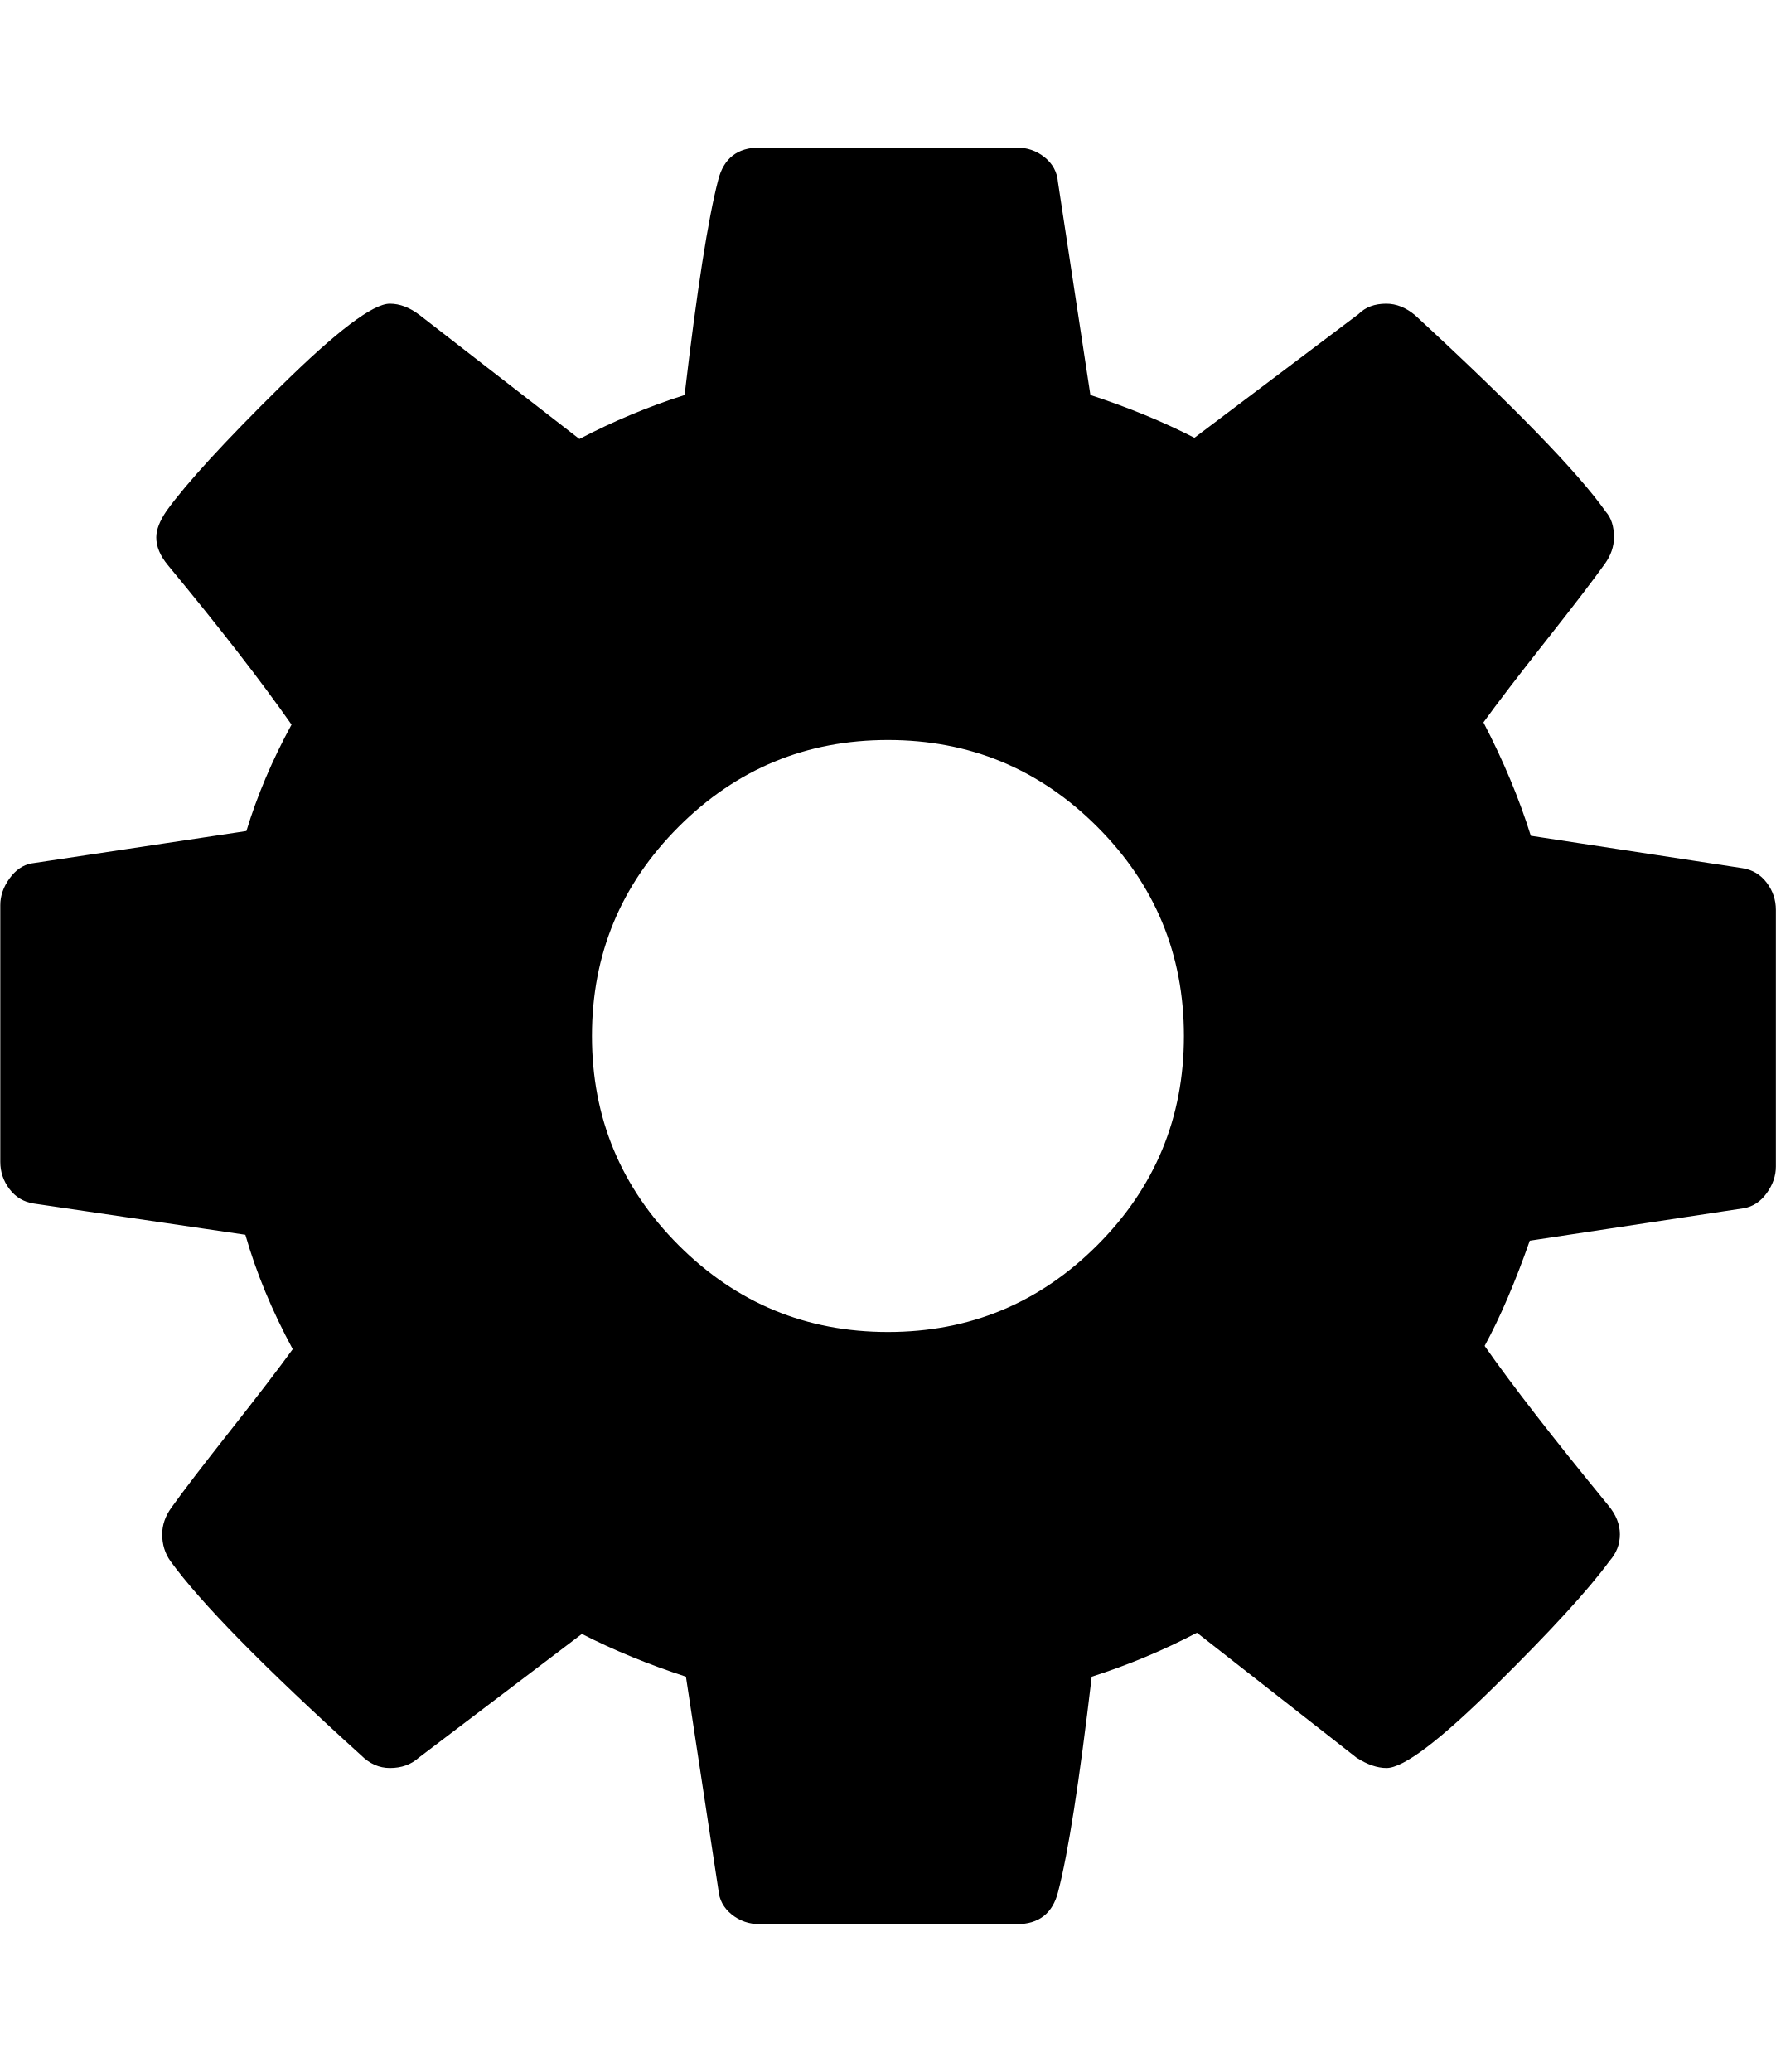
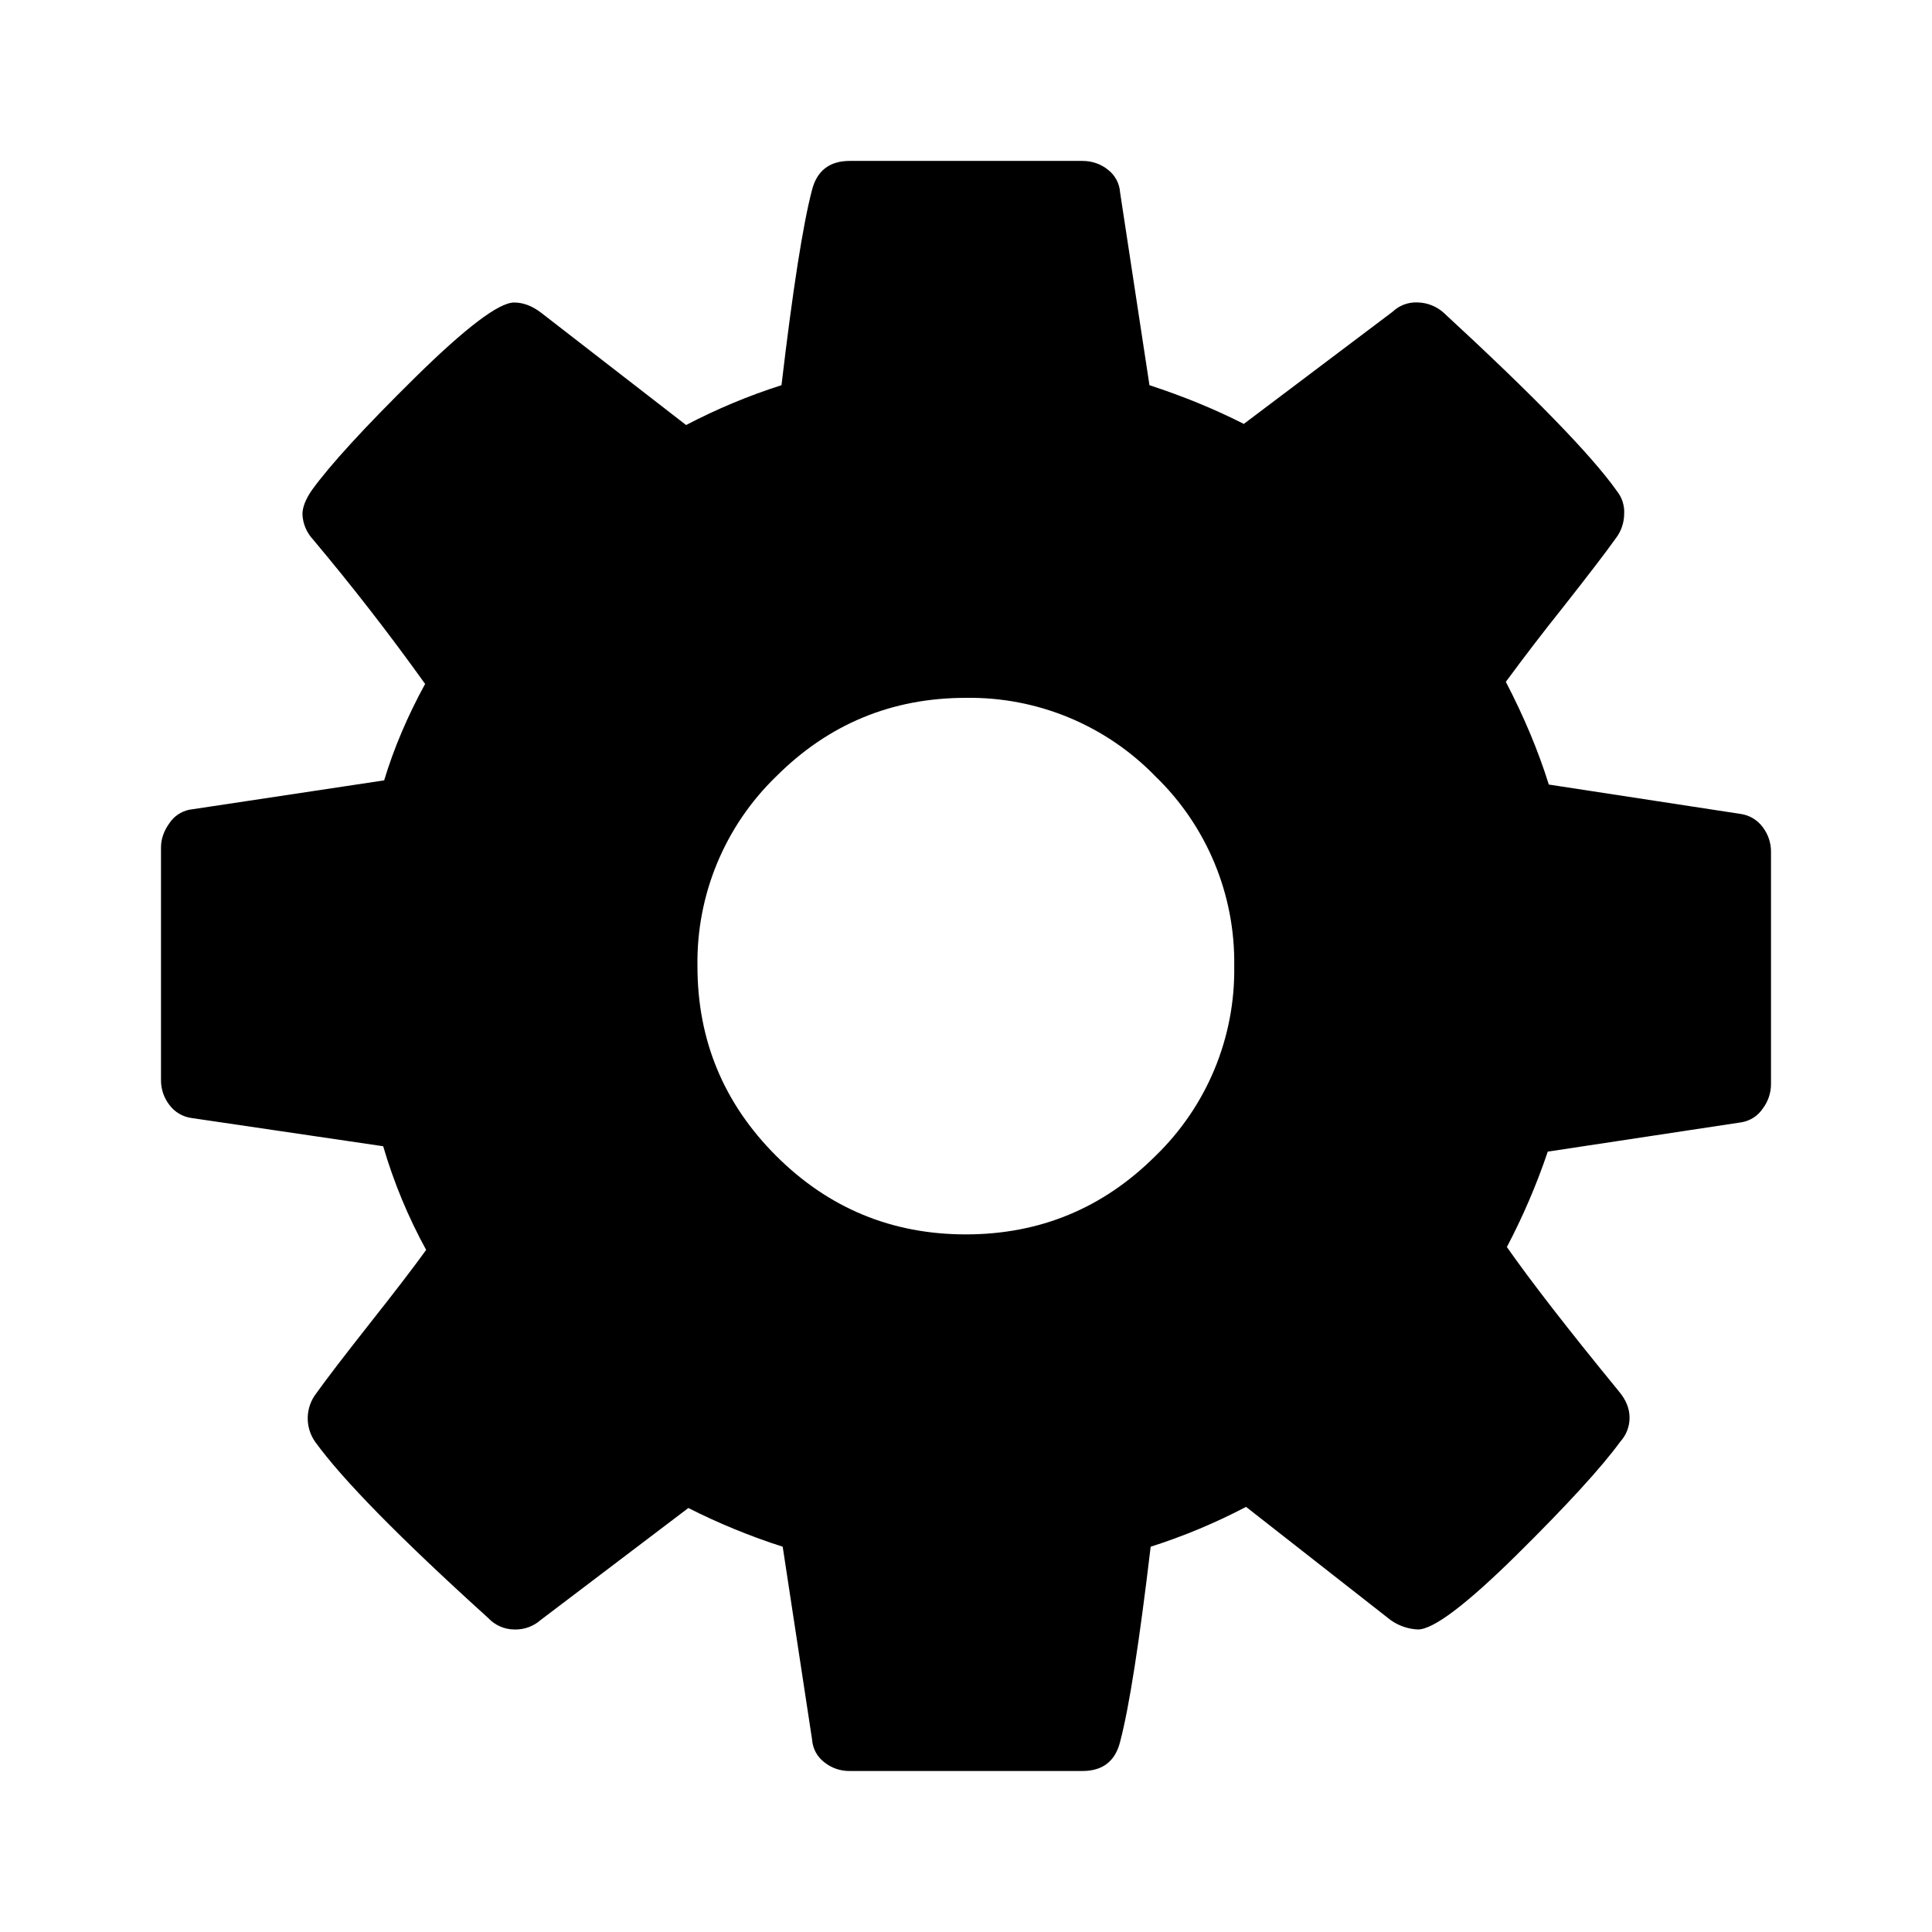
- <svg xmlns="http://www.w3.org/2000/svg" width="12" height="14" viewBox="0 0 12 14">
-   <path d="M8 7q0-.828-.586-1.414T6 5t-1.414.586T4 7t.586 1.414T6 9t1.414-.586T8 7zm4-.852v1.734q0 .094-.062.18t-.156.102l-1.445.219q-.148.422-.305.711.273.391.836 1.078.078.094.078.195t-.07.18q-.211.289-.773.844t-.734.555q-.094 0-.203-.07l-1.078-.844q-.344.18-.711.297-.125 1.062-.227 1.453-.055.219-.281.219H5.135q-.109 0-.191-.066t-.09-.168l-.219-1.438q-.383-.125-.703-.289l-1.102.836q-.078.07-.195.07-.109 0-.195-.086-.984-.891-1.289-1.313-.055-.078-.055-.18 0-.094.062-.18.117-.164.398-.52t.422-.551q-.211-.391-.32-.773l-1.43-.211q-.102-.016-.164-.098T.002 7.85V6.116q0-.094.062-.18t.148-.102l1.453-.219q.109-.359.305-.719-.312-.445-.836-1.078-.078-.094-.078-.187 0-.078.07-.18.203-.281.77-.84t.738-.559q.102 0 .203.078l1.078.836q.344-.18.711-.297.125-1.062.227-1.453.055-.219.281-.219h1.734q.109 0 .191.066t.09.168l.219 1.438q.383.125.703.289l1.109-.836q.07-.07.187-.07.102 0 .195.078 1.008.93 1.289 1.328.055.062.055.172 0 .094-.062.18-.117.164-.398.52t-.422.551q.203.391.32.766l1.43.219q.102.016.164.098t.062.184z" />
+ <svg xmlns="http://www.w3.org/2000/svg" width="16" height="16" viewBox="0 0 24 24">
+   <path d="M15.332 12.002a3.21 3.21 0 0 0-.977-2.356 3.213 3.213 0 0 0-2.357-.977c-.92 0-1.706.326-2.357.977a3.21 3.21 0 0 0-.977 2.356c0 .92.326 1.705.977 2.356.651.65 1.437.976 2.357.976.92 0 1.706-.326 2.357-.976a3.21 3.21 0 0 0 .977-2.356zM22 10.582v2.89a.505.505 0 0 1-.103.3.396.396 0 0 1-.26.169l-2.41.365a8.176 8.176 0 0 1-.508 1.185c.304.434.768 1.032 1.394 1.796.087.104.13.212.13.324a.44.44 0 0 1-.117.3c-.234.321-.664.79-1.288 1.407-.625.616-1.033.924-1.224.924a.636.636 0 0 1-.338-.116l-1.797-1.407c-.382.2-.777.365-1.185.495-.14 1.18-.265 1.987-.379 2.421-.06.243-.217.365-.468.365h-2.89a.493.493 0 0 1-.319-.11.385.385 0 0 1-.15-.28l-.365-2.396a8.03 8.03 0 0 1-1.172-.481l-1.837 1.393a.469.469 0 0 1-.325.116.448.448 0 0 1-.325-.143c-1.094-.99-1.81-1.719-2.149-2.188a.507.507 0 0 1 .012-.6c.13-.182.351-.47.663-.866.313-.395.547-.701.704-.918a6.433 6.433 0 0 1-.534-1.288l-2.383-.351a.41.41 0 0 1-.274-.164.496.496 0 0 1-.103-.306v-2.89c0-.104.034-.204.103-.3a.392.392 0 0 1 .247-.169l2.422-.365c.121-.399.29-.798.509-1.198A29.338 29.338 0 0 0 3.887 6.7a.49.49 0 0 1-.13-.311c0-.087.039-.187.117-.3.225-.312.653-.779 1.283-1.4.63-.62 1.04-.931 1.23-.931.114 0 .227.043.339.13L8.523 5.28c.382-.2.777-.365 1.185-.495.139-1.18.265-1.987.378-2.421.061-.243.218-.365.469-.365h2.89c.121 0 .228.037.319.11a.385.385 0 0 1 .15.28l.365 2.396c.425.139.816.3 1.172.481l1.848-1.393a.421.421 0 0 1 .312-.116.5.5 0 0 1 .325.13c1.12 1.033 1.836 1.77 2.149 2.212a.417.417 0 0 1 .091.287.505.505 0 0 1-.103.3c-.13.182-.351.47-.663.866a29.57 29.57 0 0 0-.704.918c.226.434.404.86.534 1.276l2.383.365a.41.41 0 0 1 .274.164.496.496 0 0 1 .103.306z" />
</svg>
